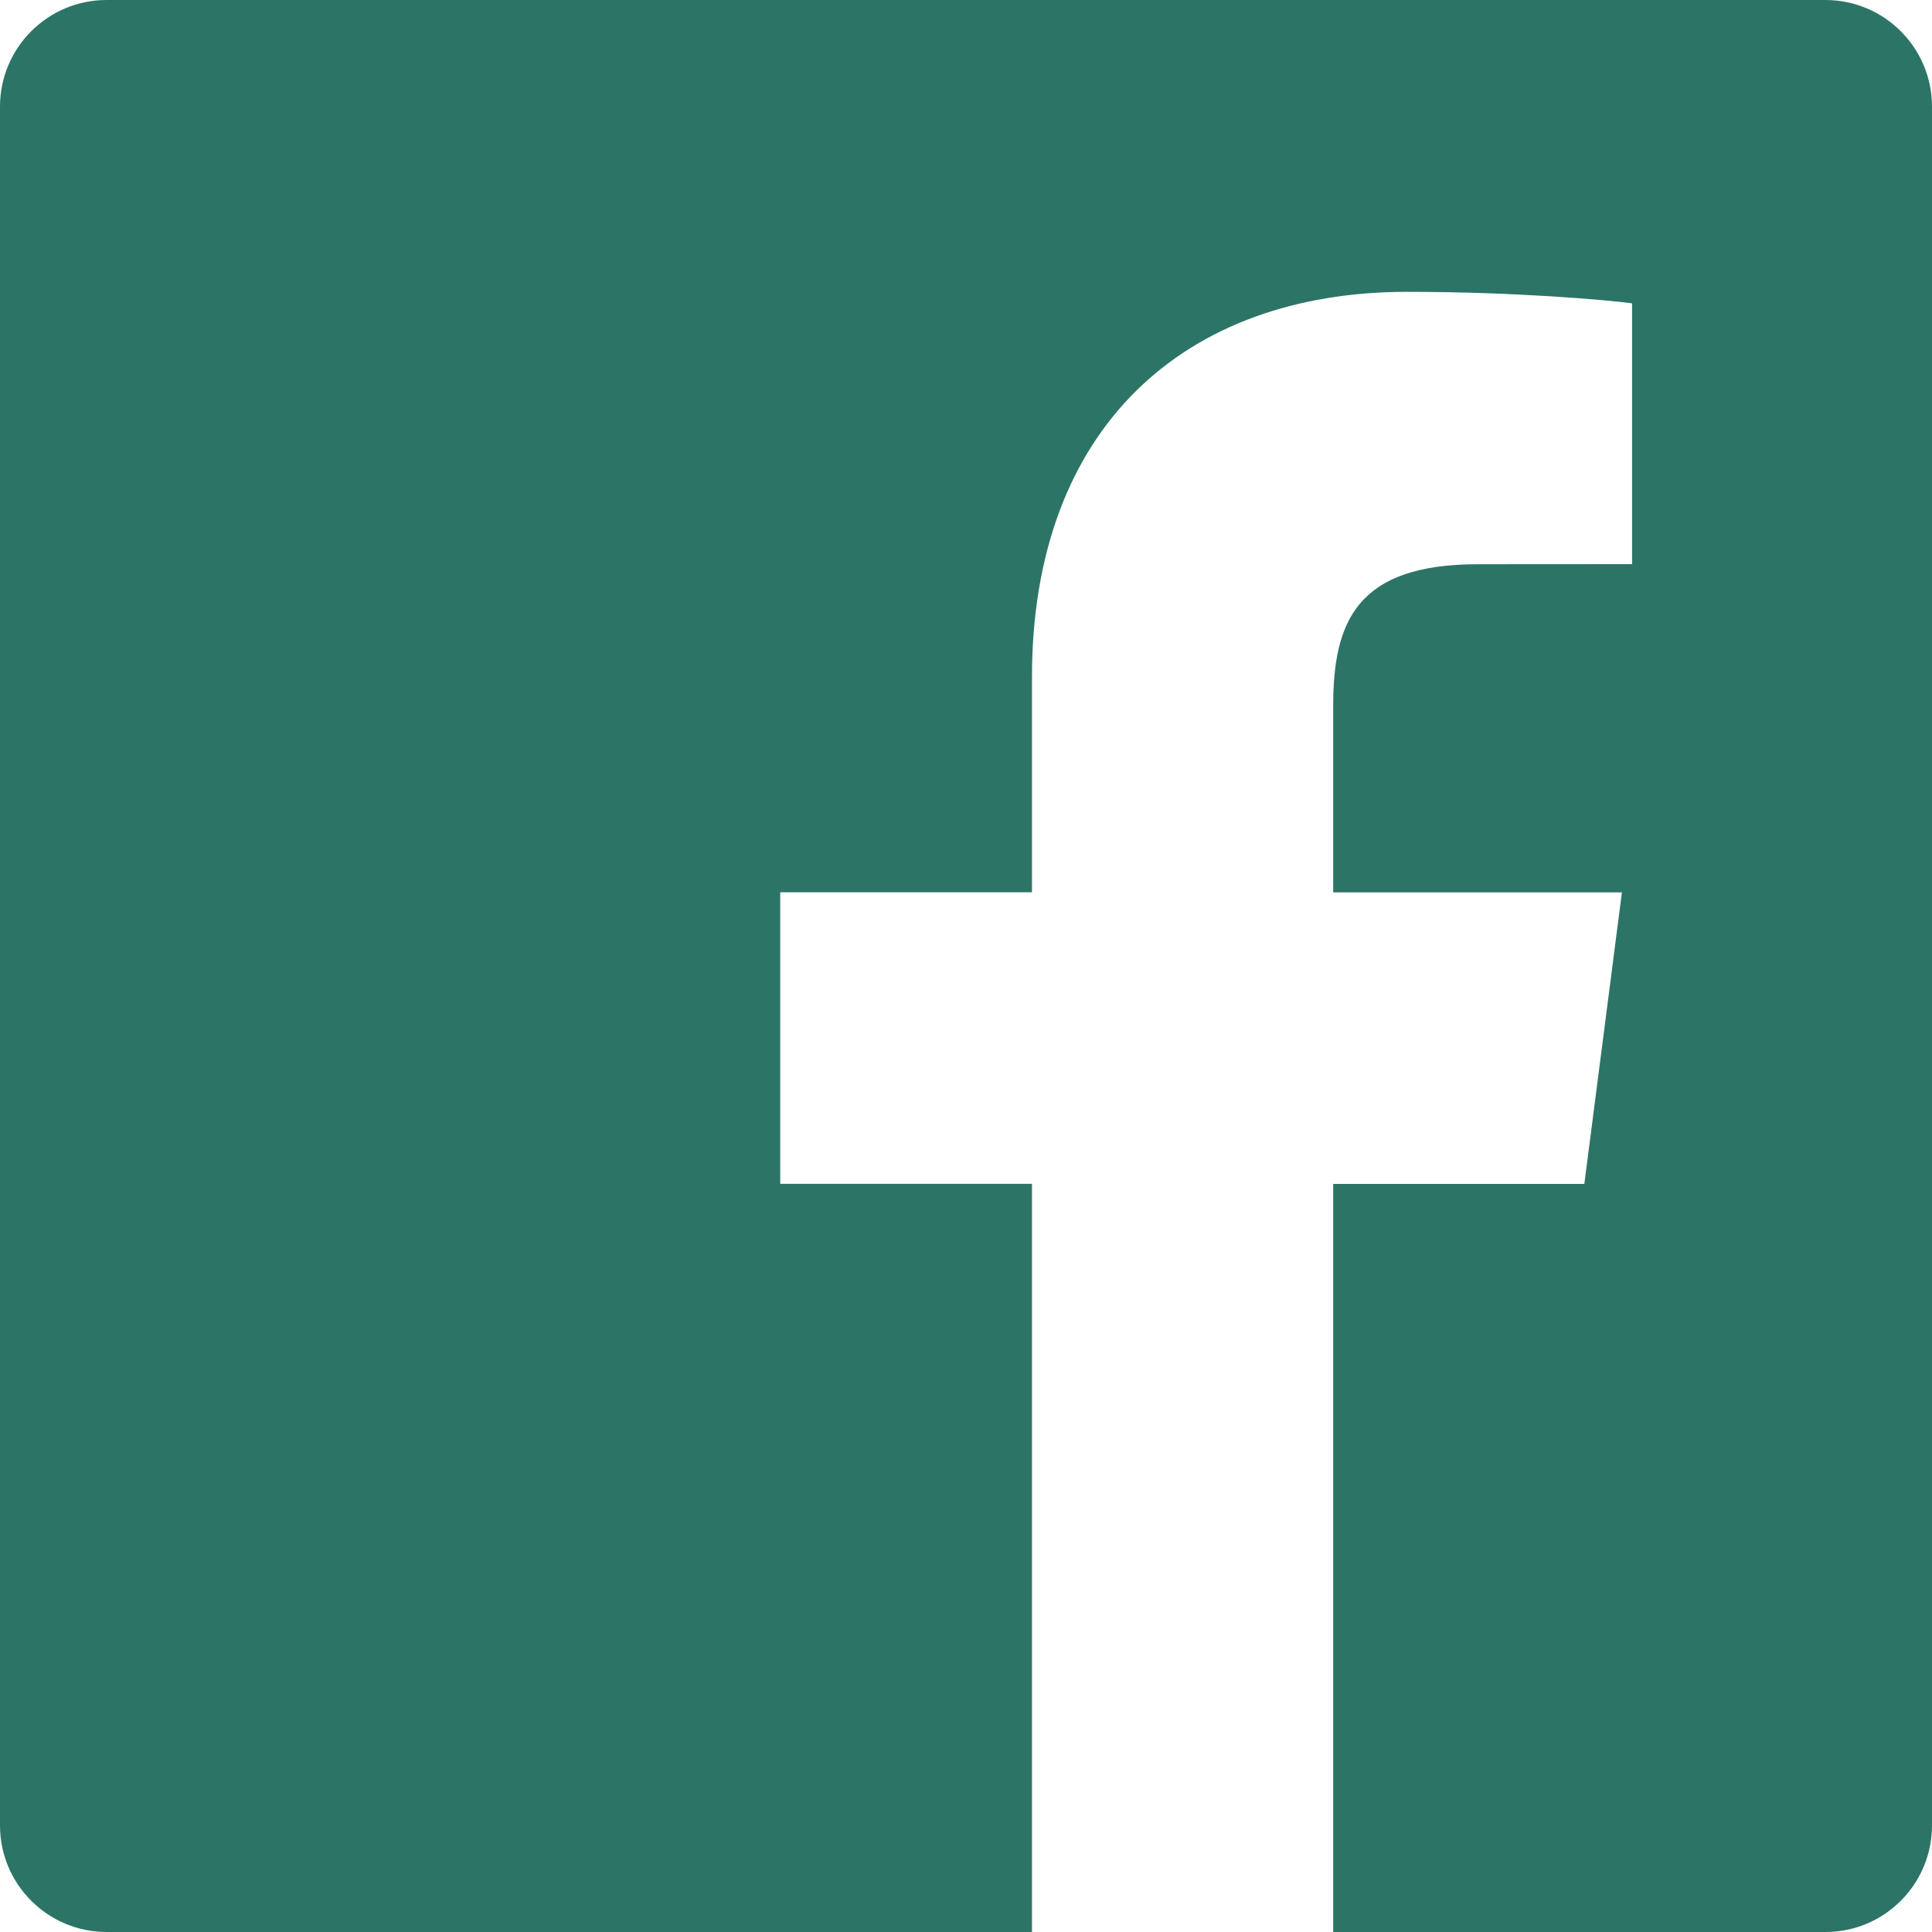
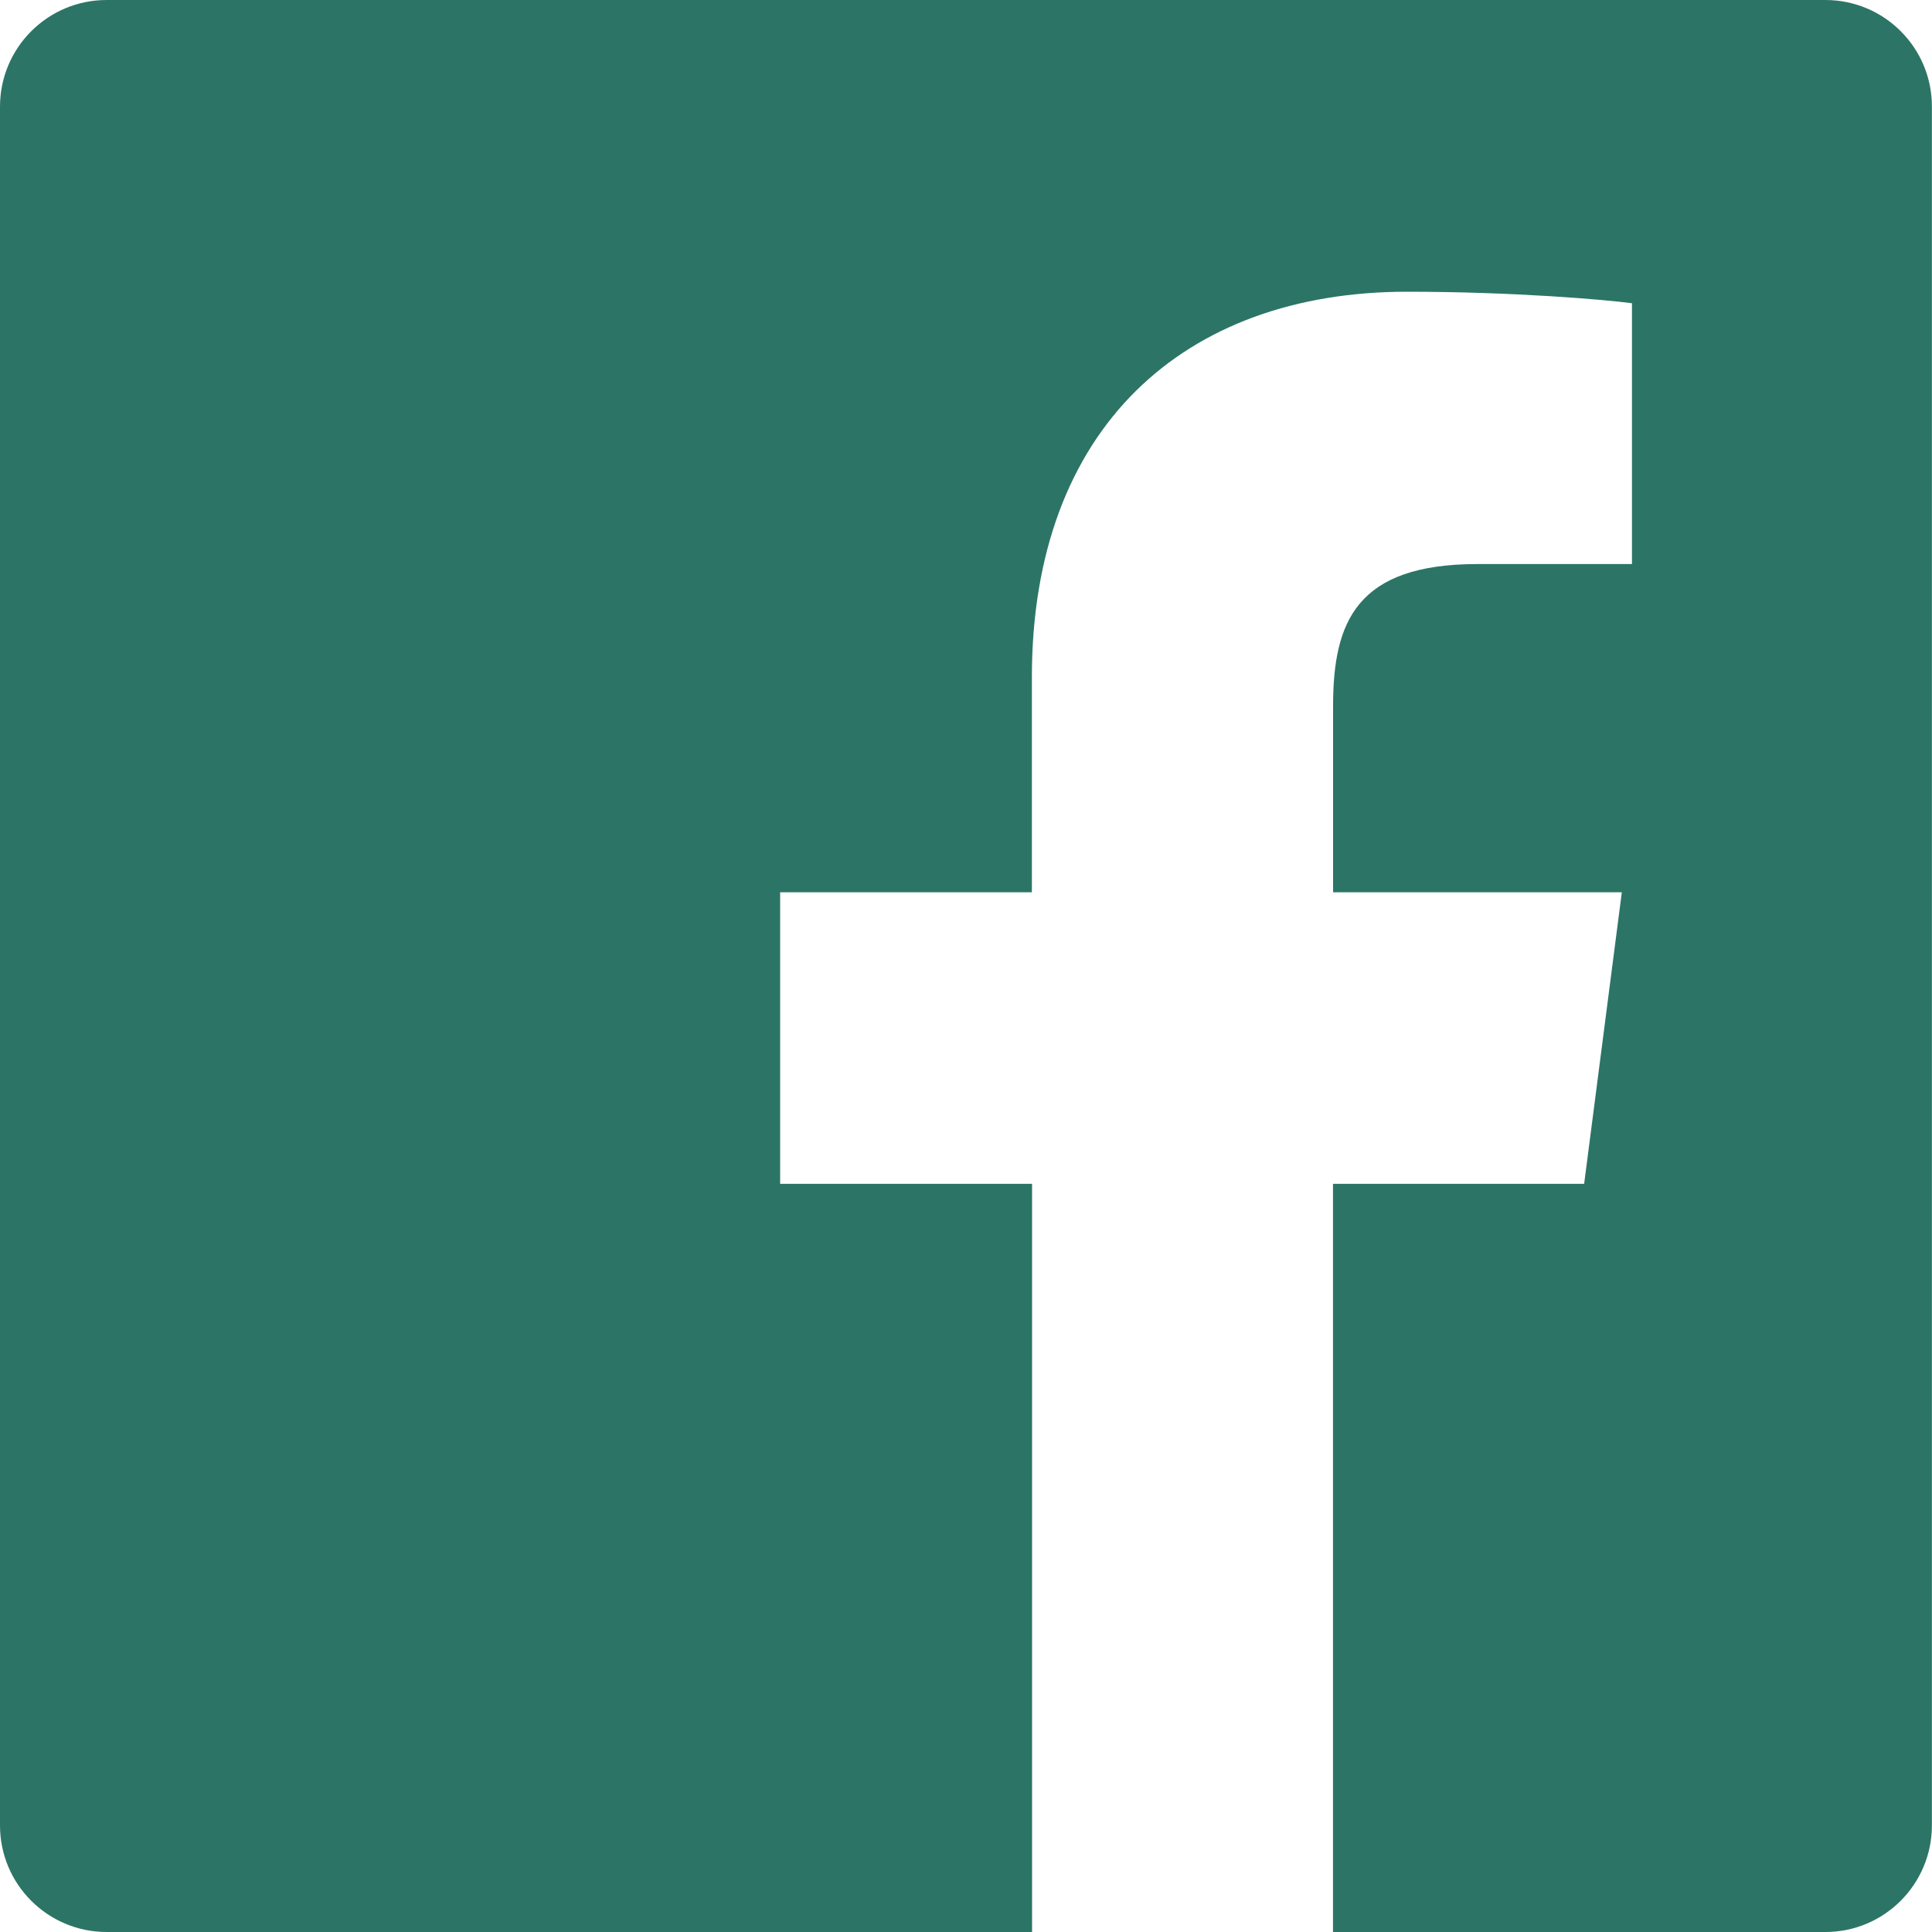
- <svg xmlns="http://www.w3.org/2000/svg" width="20" height="20" viewBox="0 0 20 20" fill="none">
-   <path d="M18.896 0H1.104C0.494 0 0 0.494 0 1.104V18.897C0 19.506 0.494 20 1.104 20H10.683V12.255H8.077V9.237H10.683V7.011C10.683 4.428 12.261 3.021 14.566 3.021C15.67 3.021 16.618 3.103 16.895 3.14V5.84L15.297 5.841C14.043 5.841 13.801 6.437 13.801 7.31V9.238H16.79L16.401 12.256H13.801V20H18.898C19.506 20 20 19.506 20 18.896V1.104C20 0.494 19.506 0 18.896 0Z" fill="#2C7566" />
+ <svg xmlns="http://www.w3.org/2000/svg" width="20" height="20" fill="none">
+   <path d="M18.896 0H1.104C.494 0 0 .494 0 1.104v17.793C0 19.506.494 20 1.104 20h9.58v-7.745H8.076V9.237h2.606V7.01c0-2.583 1.578-3.99 3.883-3.99 1.104 0 2.052.082 2.329.119v2.7h-1.598c-1.254 0-1.496.597-1.496 1.47v1.928h2.989l-.39 3.018h-2.6V20h5.098c.608 0 1.102-.494 1.102-1.104V1.104C20 .494 19.506 0 18.896 0Z" fill="#2C7566" />
</svg>
